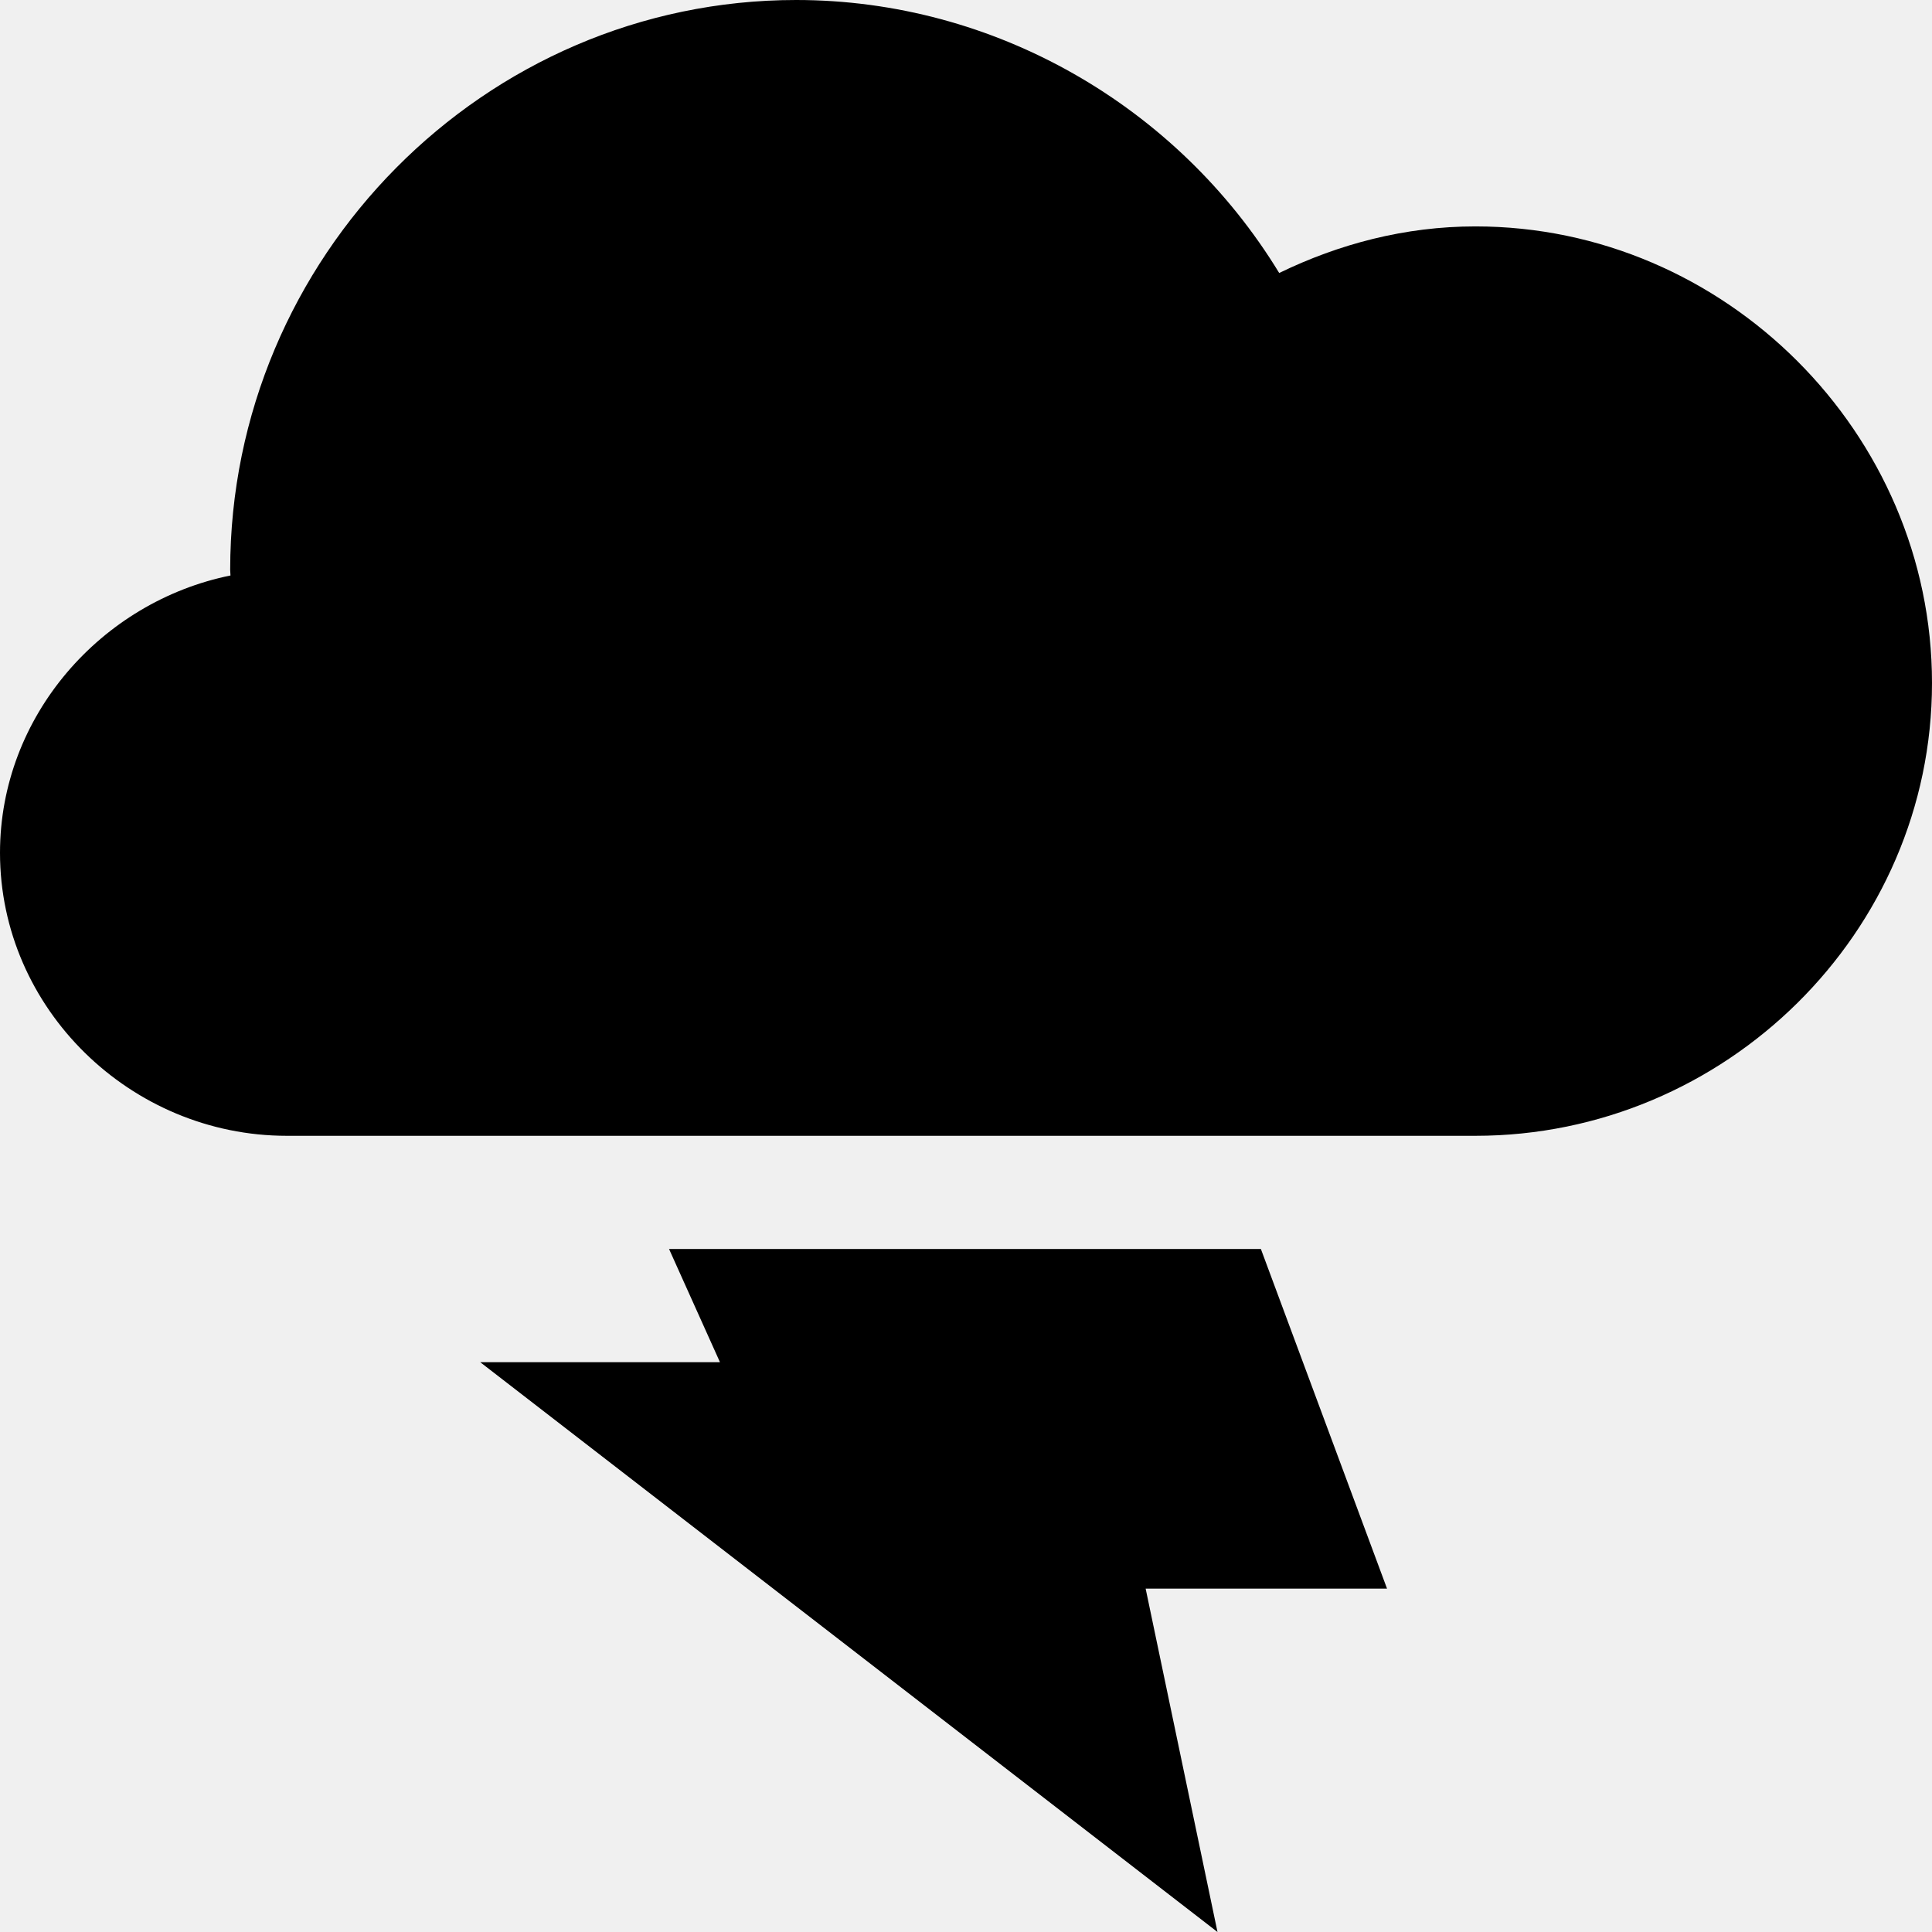
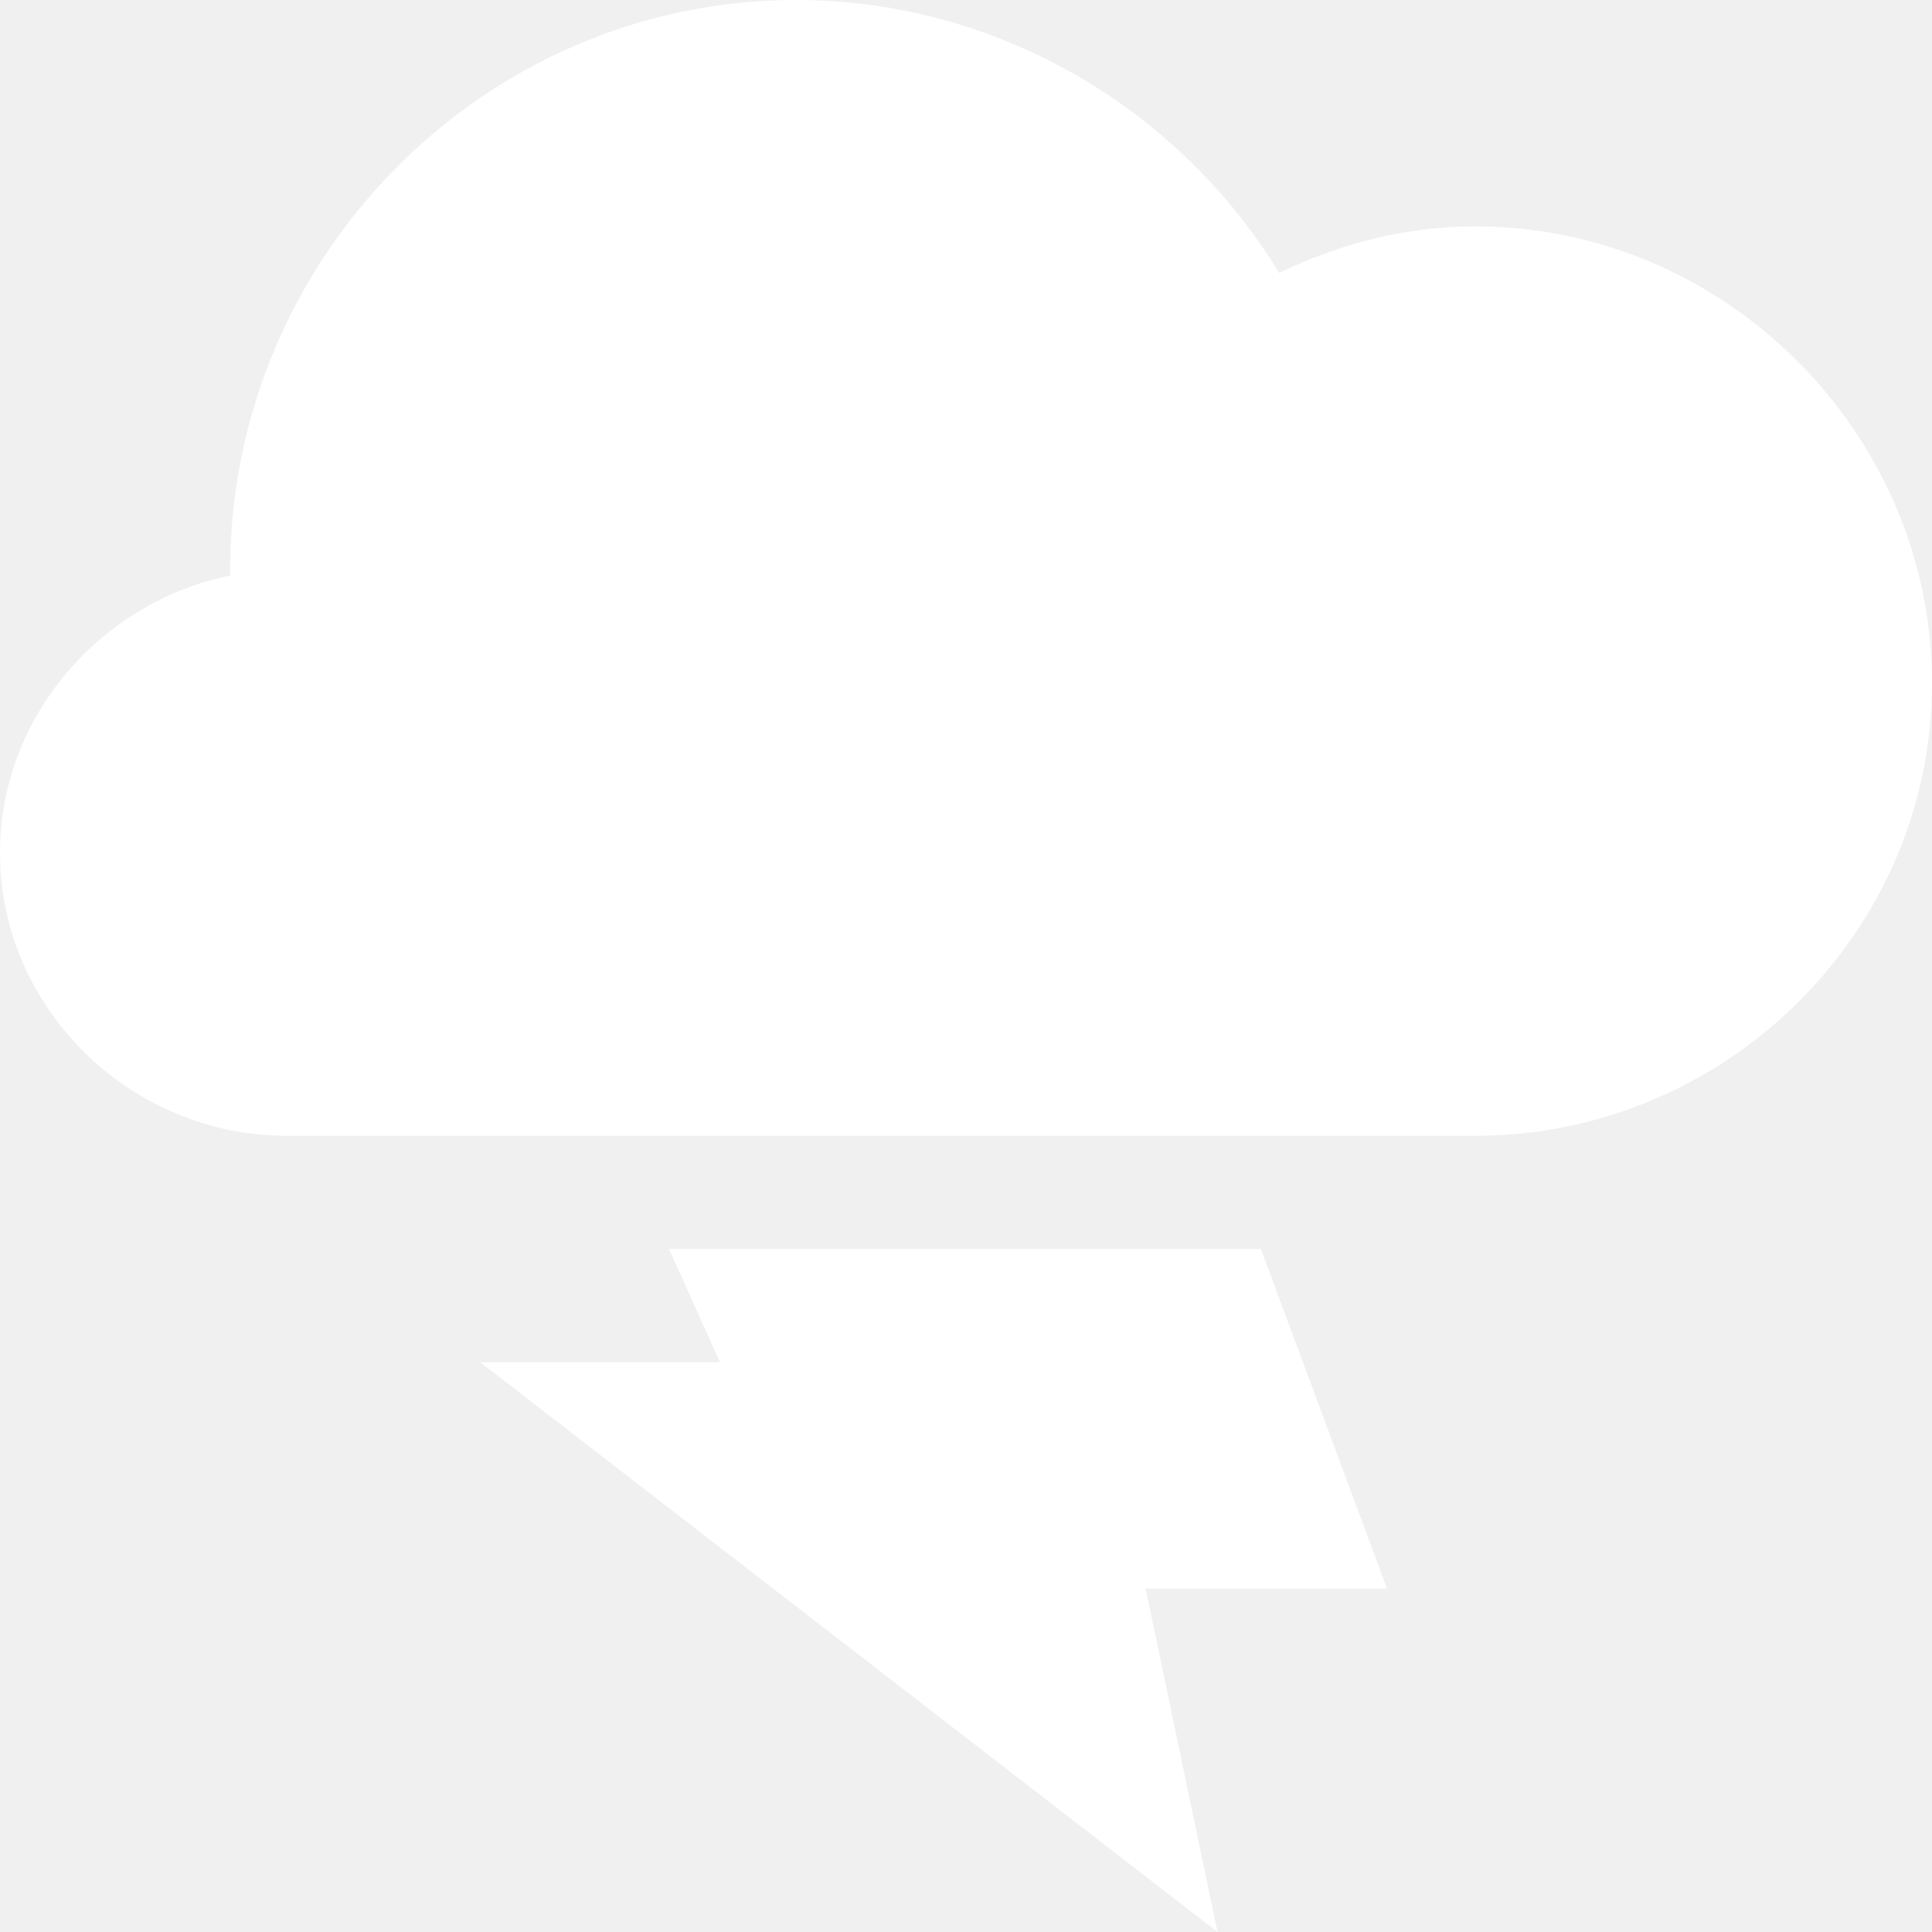
- <svg xmlns="http://www.w3.org/2000/svg" version="1.1" id="Layer_1" x="0px" y="0px" viewBox="0 0 512 512" style="enable-background:new 0 0 512 512;" xml:space="preserve" width="512" height="512">
+ <svg xmlns="http://www.w3.org/2000/svg" fill="white" version="1.1" id="Layer_1" x="0px" y="0px" viewBox="0 0 512 512" style="enable-background:new 0 0 512 512;" xml:space="preserve" width="512" height="512">
  <g>
    <path d="M391,60c-18.706,0-36.202,4.677-51.998,12.345C312.008,28.052,263.485,0,211,0C128.295,0,61,68.295,61,151   c0,0.511,0.077,1,0.082,1.509C26.854,159.448,0,189.756,0,226c0,41.353,34.647,75,76,75h315c66.167,0,121-53.833,121-120   S457.167,60,391,60z" />
    <polygon points="322.65,512 303.607,421 367.577,421 334.149,331 177.305,331 190.8,361 127.27,361  " />
  </g>
</svg>
